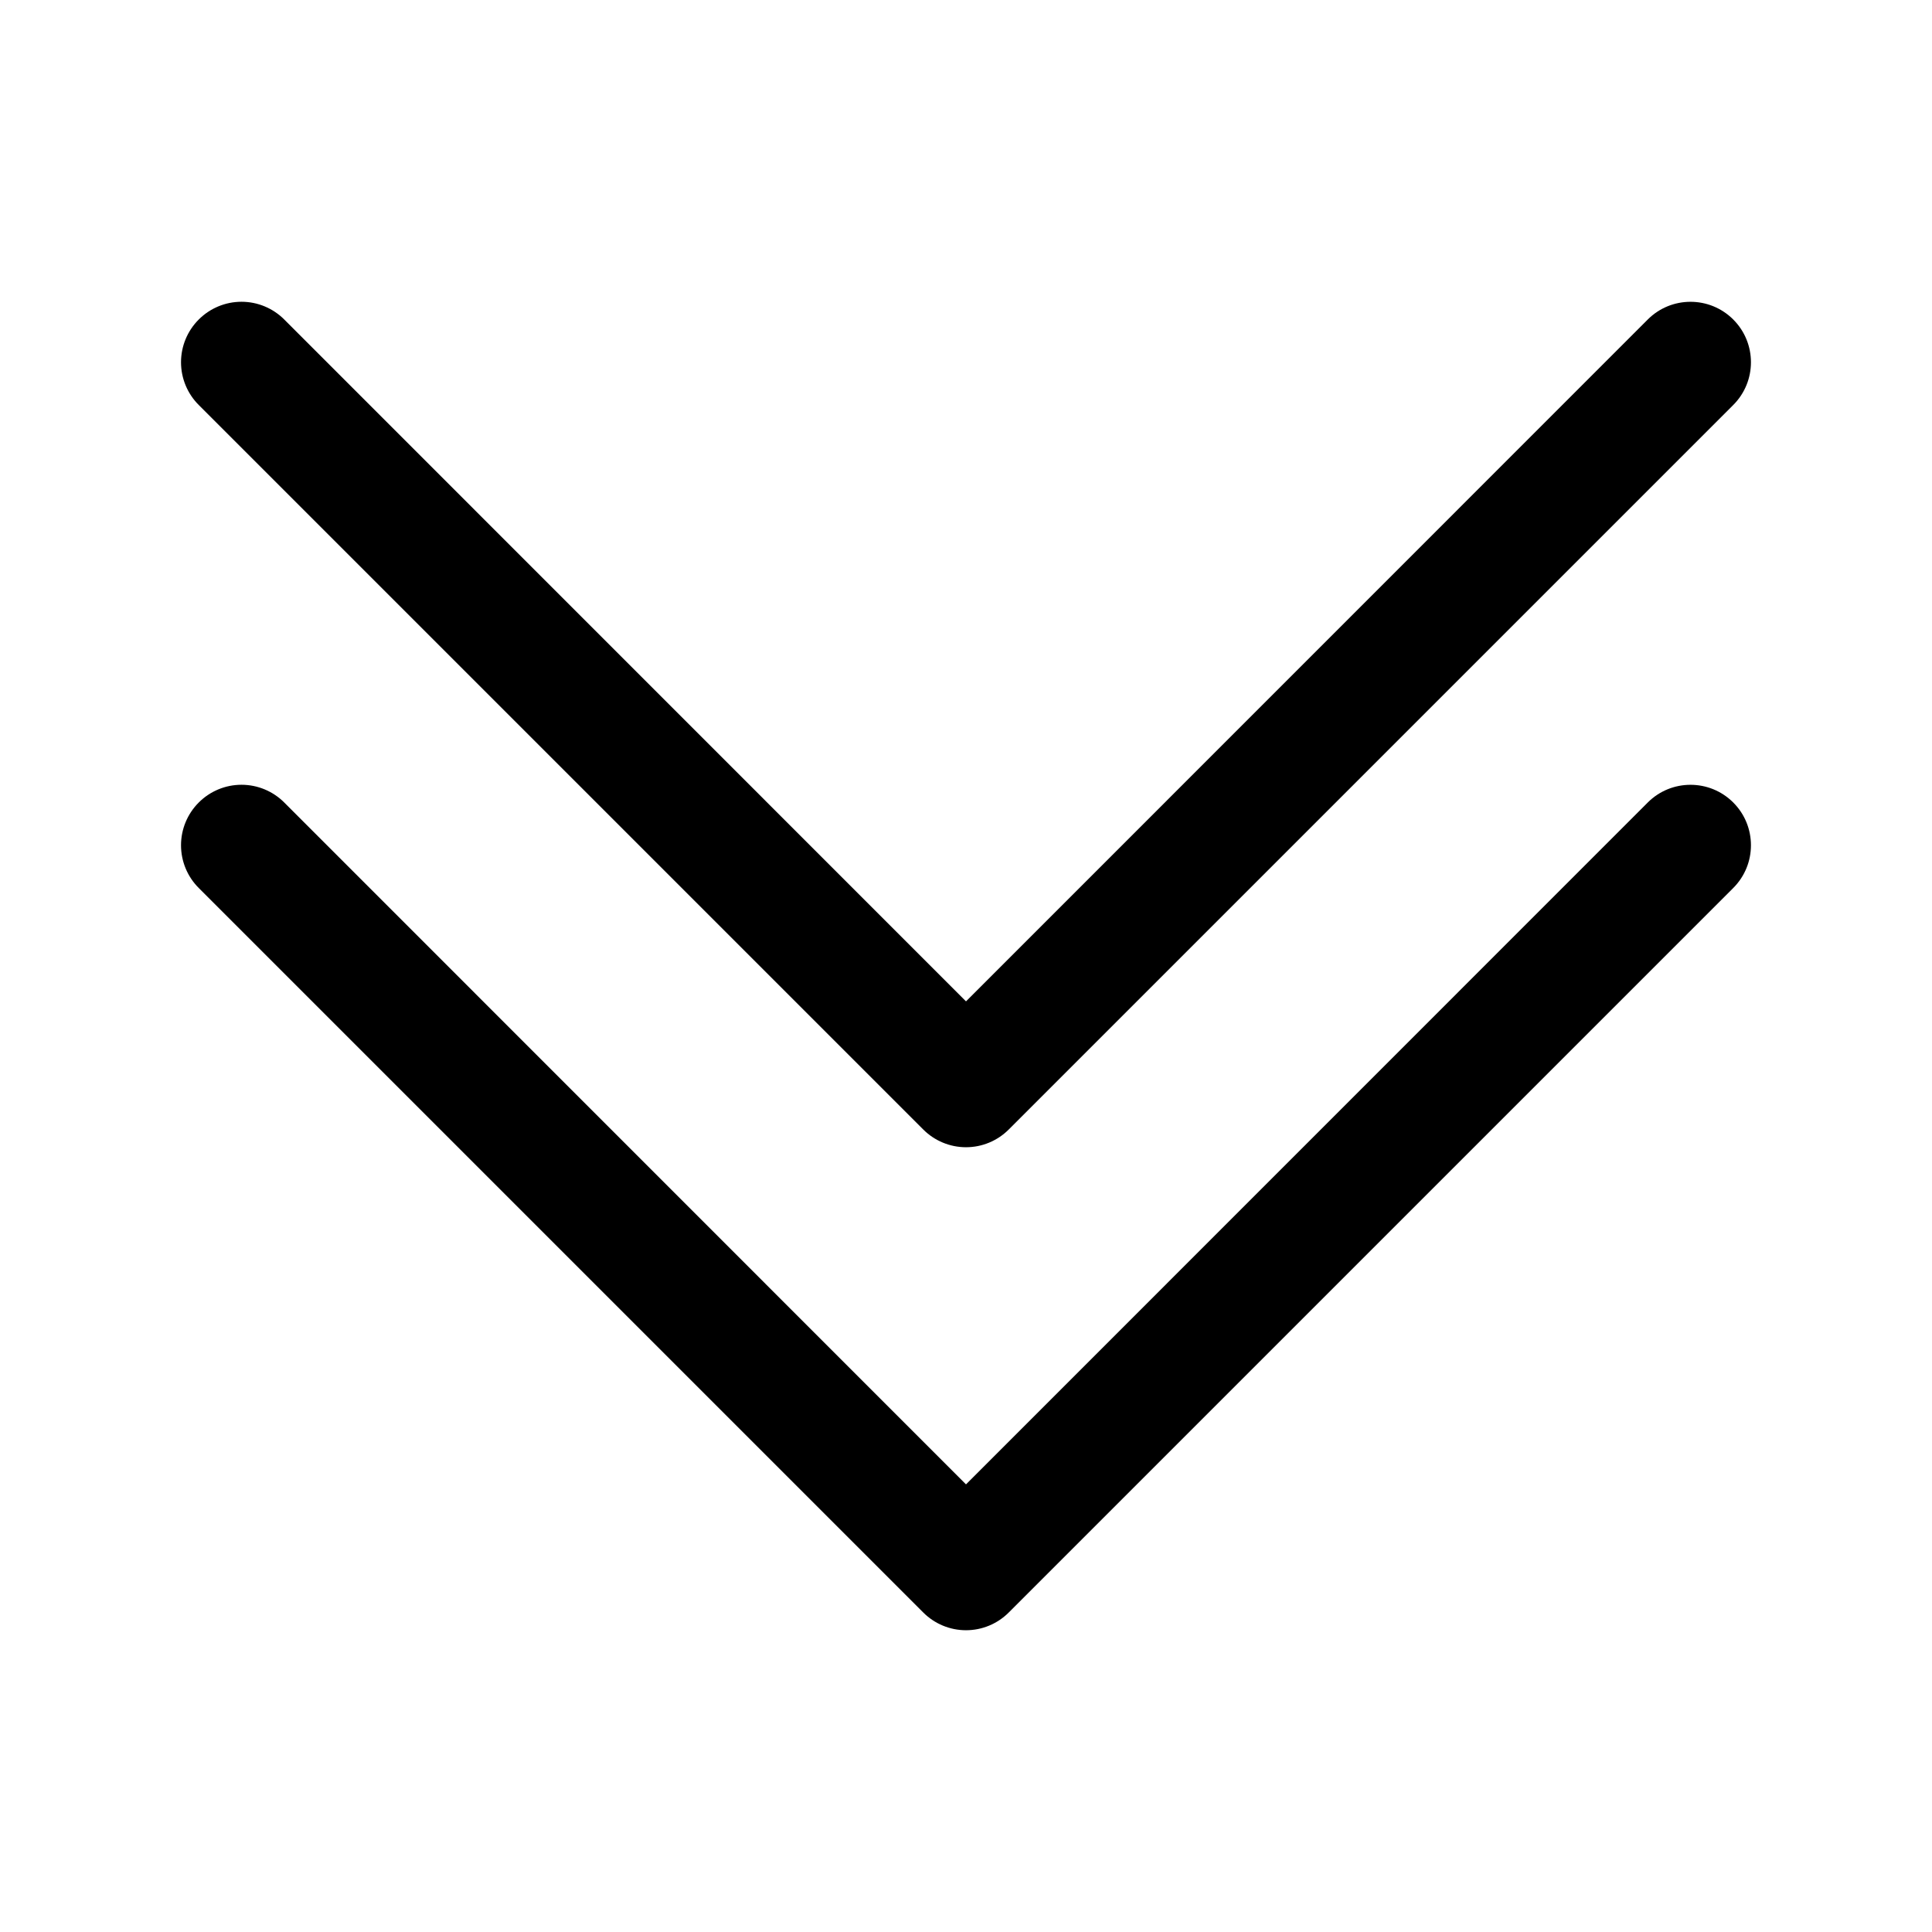
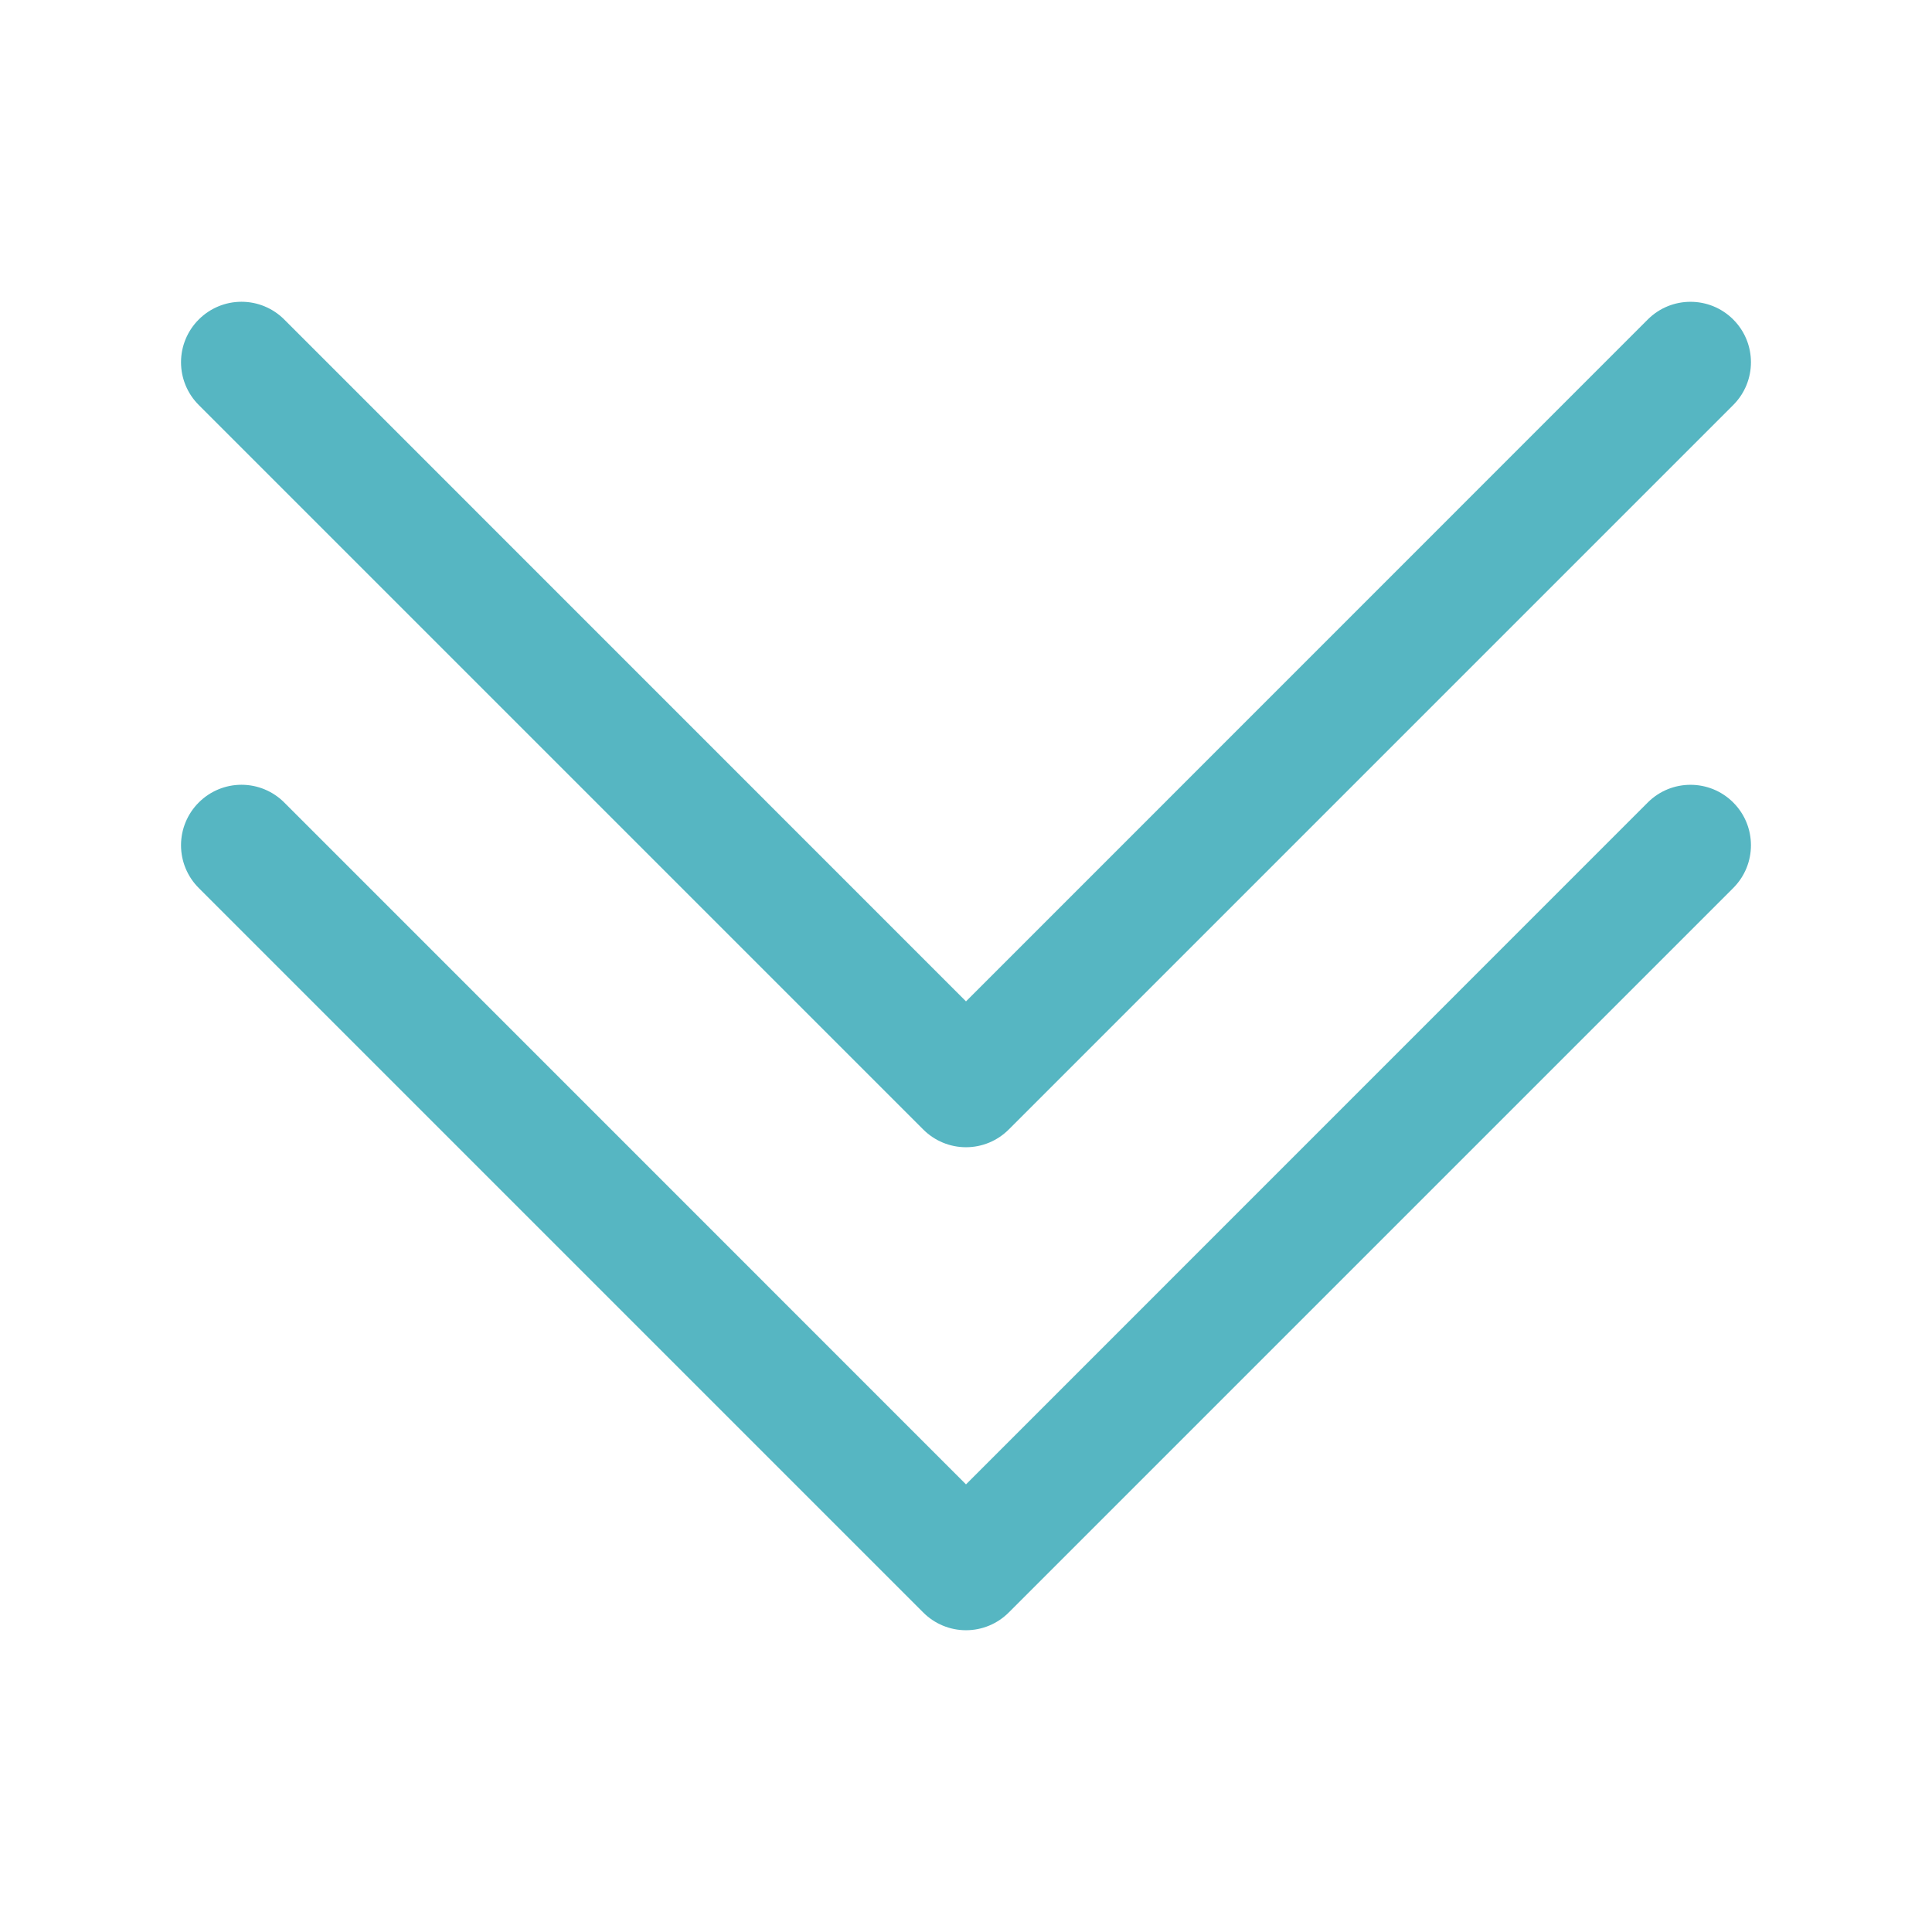
- <svg xmlns="http://www.w3.org/2000/svg" width="16" height="16" fill="currentColor" class="bi bi-chevron-double-down" viewBox="0 0 16 16">
+ <svg xmlns="http://www.w3.org/2000/svg" width="16" height="16" fill="#56b6c2" class="bi bi-chevron-double-down" viewBox="0 0 16 16">
  <path fill-rule="evenodd" d="M1.646 6.646a.5.5 0 0 1 .708 0L8 12.293l5.646-5.647a.5.5 0 0 1 .708.708l-6 6a.5.5 0 0 1-.708 0l-6-6a.5.5 0 0 1 0-.708z" />
  <path fill-rule="evenodd" d="M1.646 2.646a.5.5 0 0 1 .708 0L8 8.293l5.646-5.647a.5.5 0 0 1 .708.708l-6 6a.5.5 0 0 1-.708 0l-6-6a.5.5 0 0 1 0-.708z" />
</svg>
